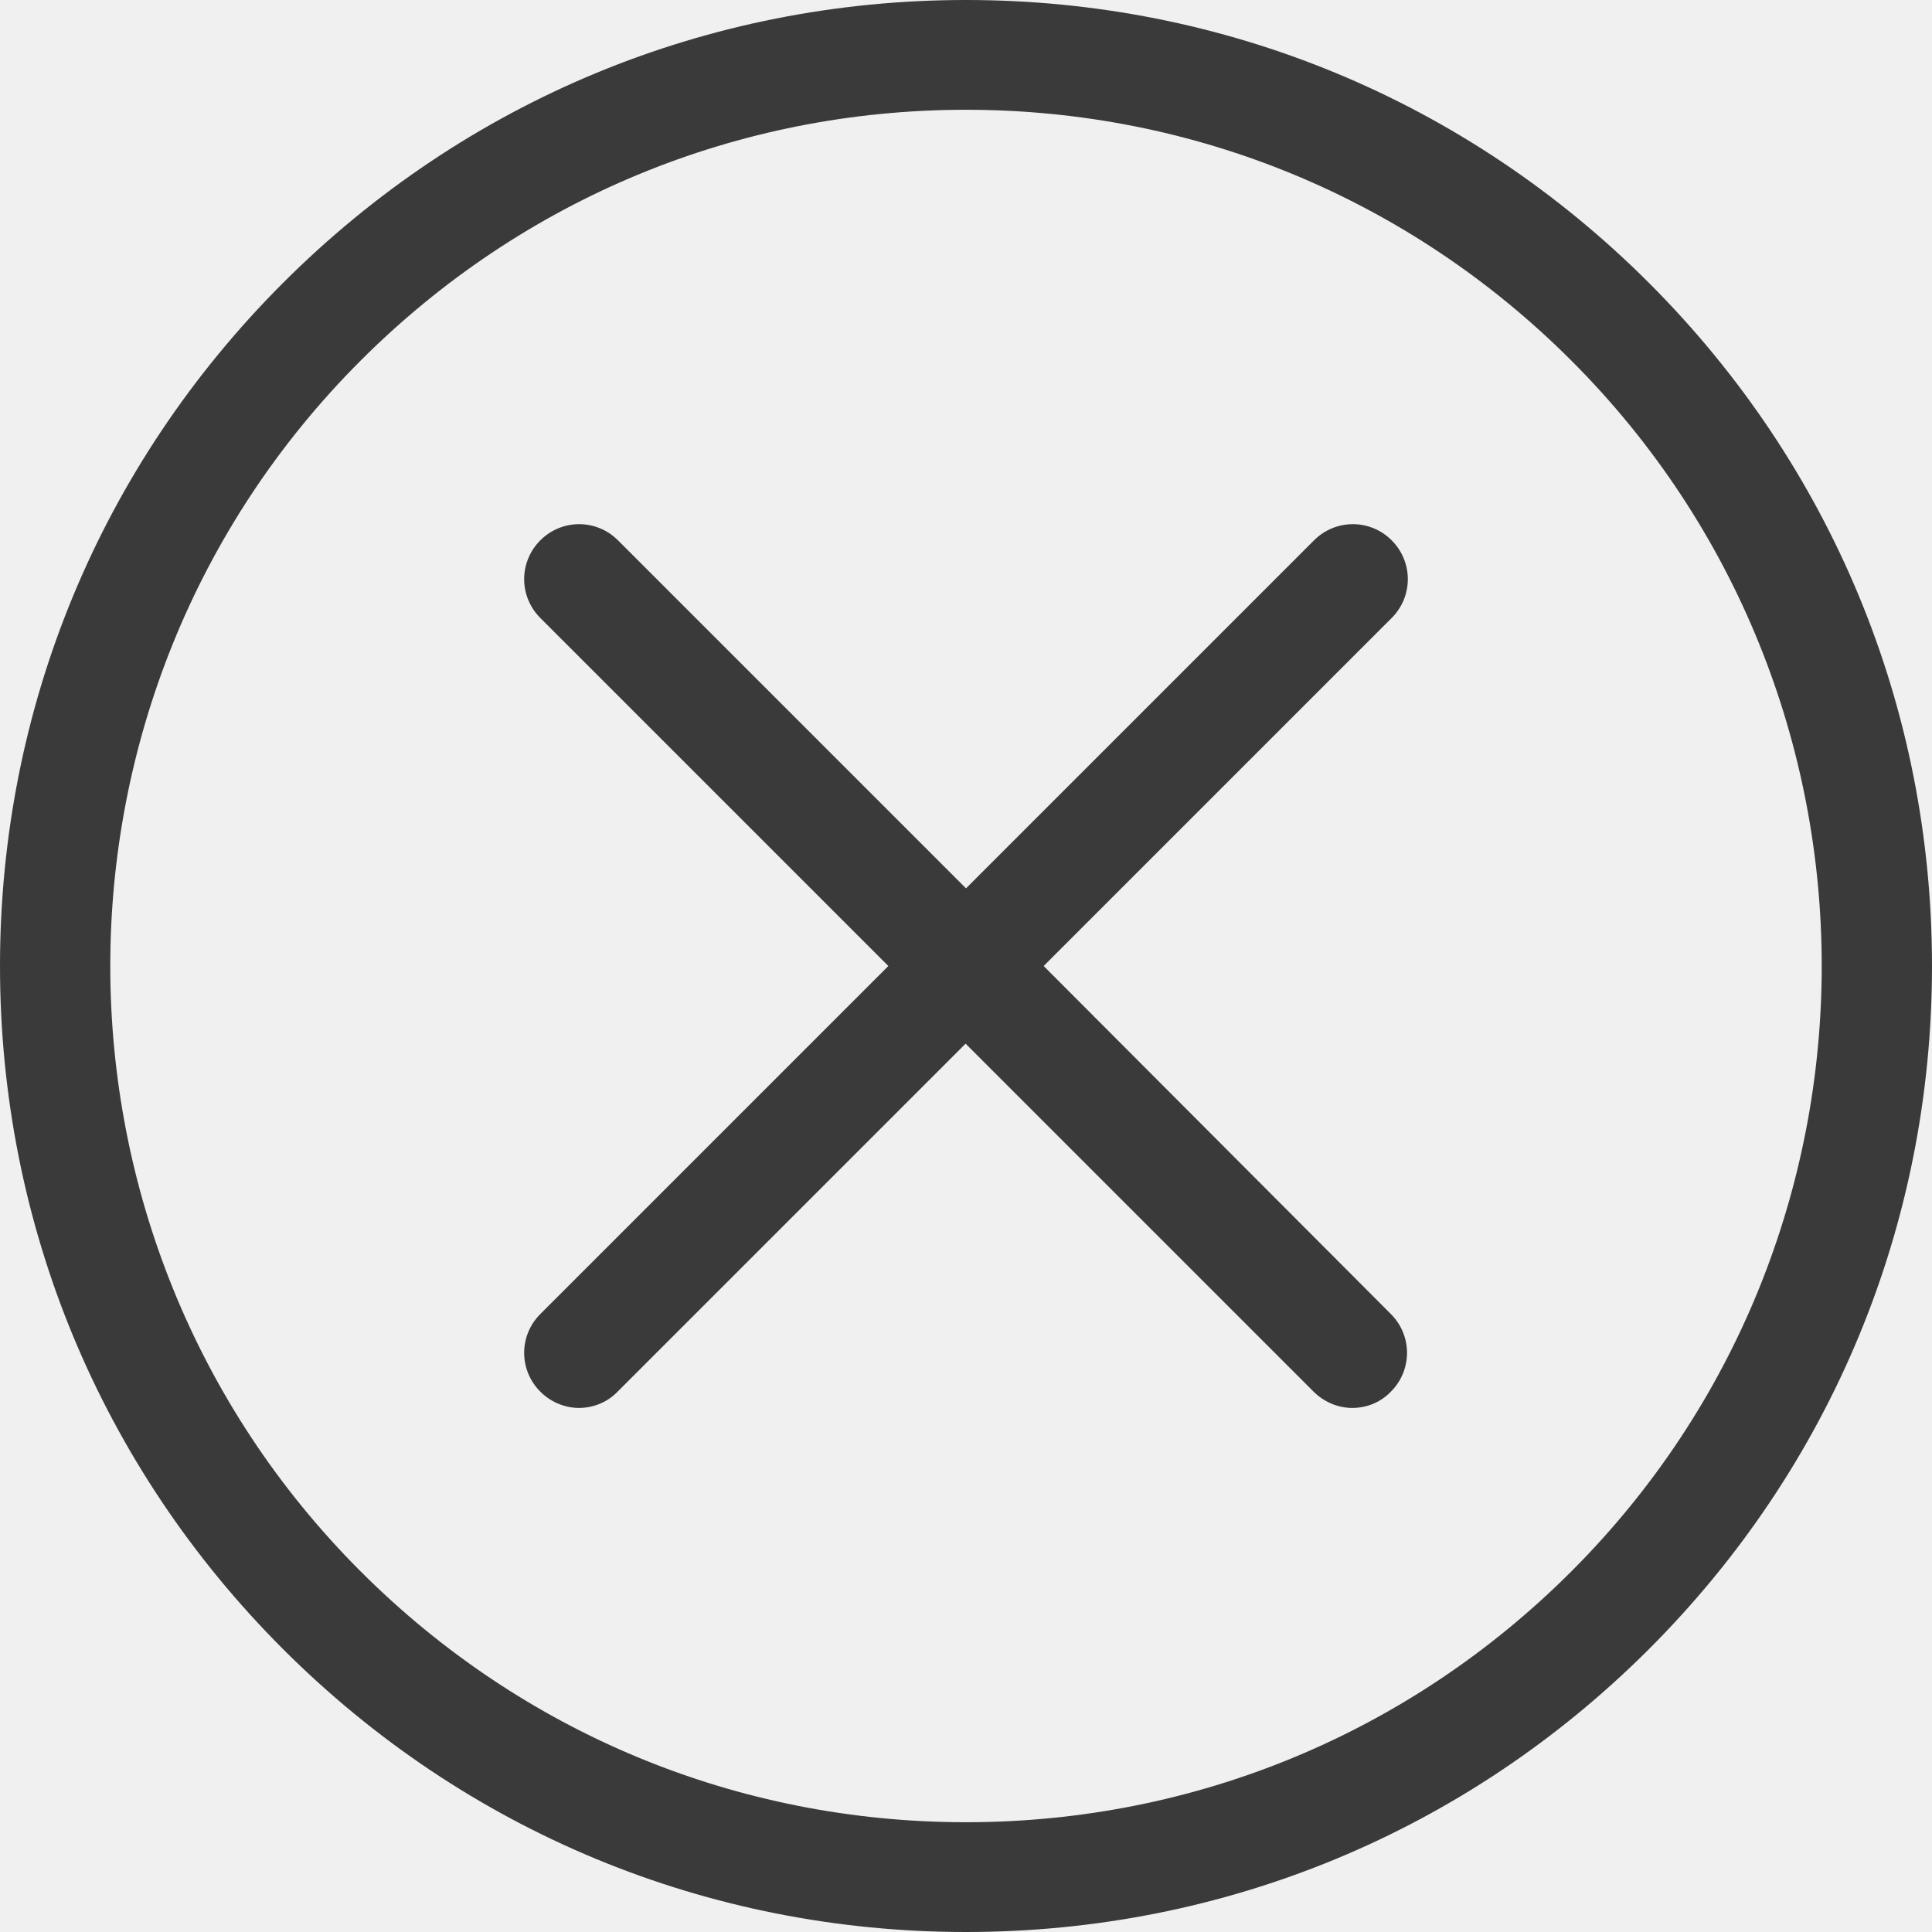
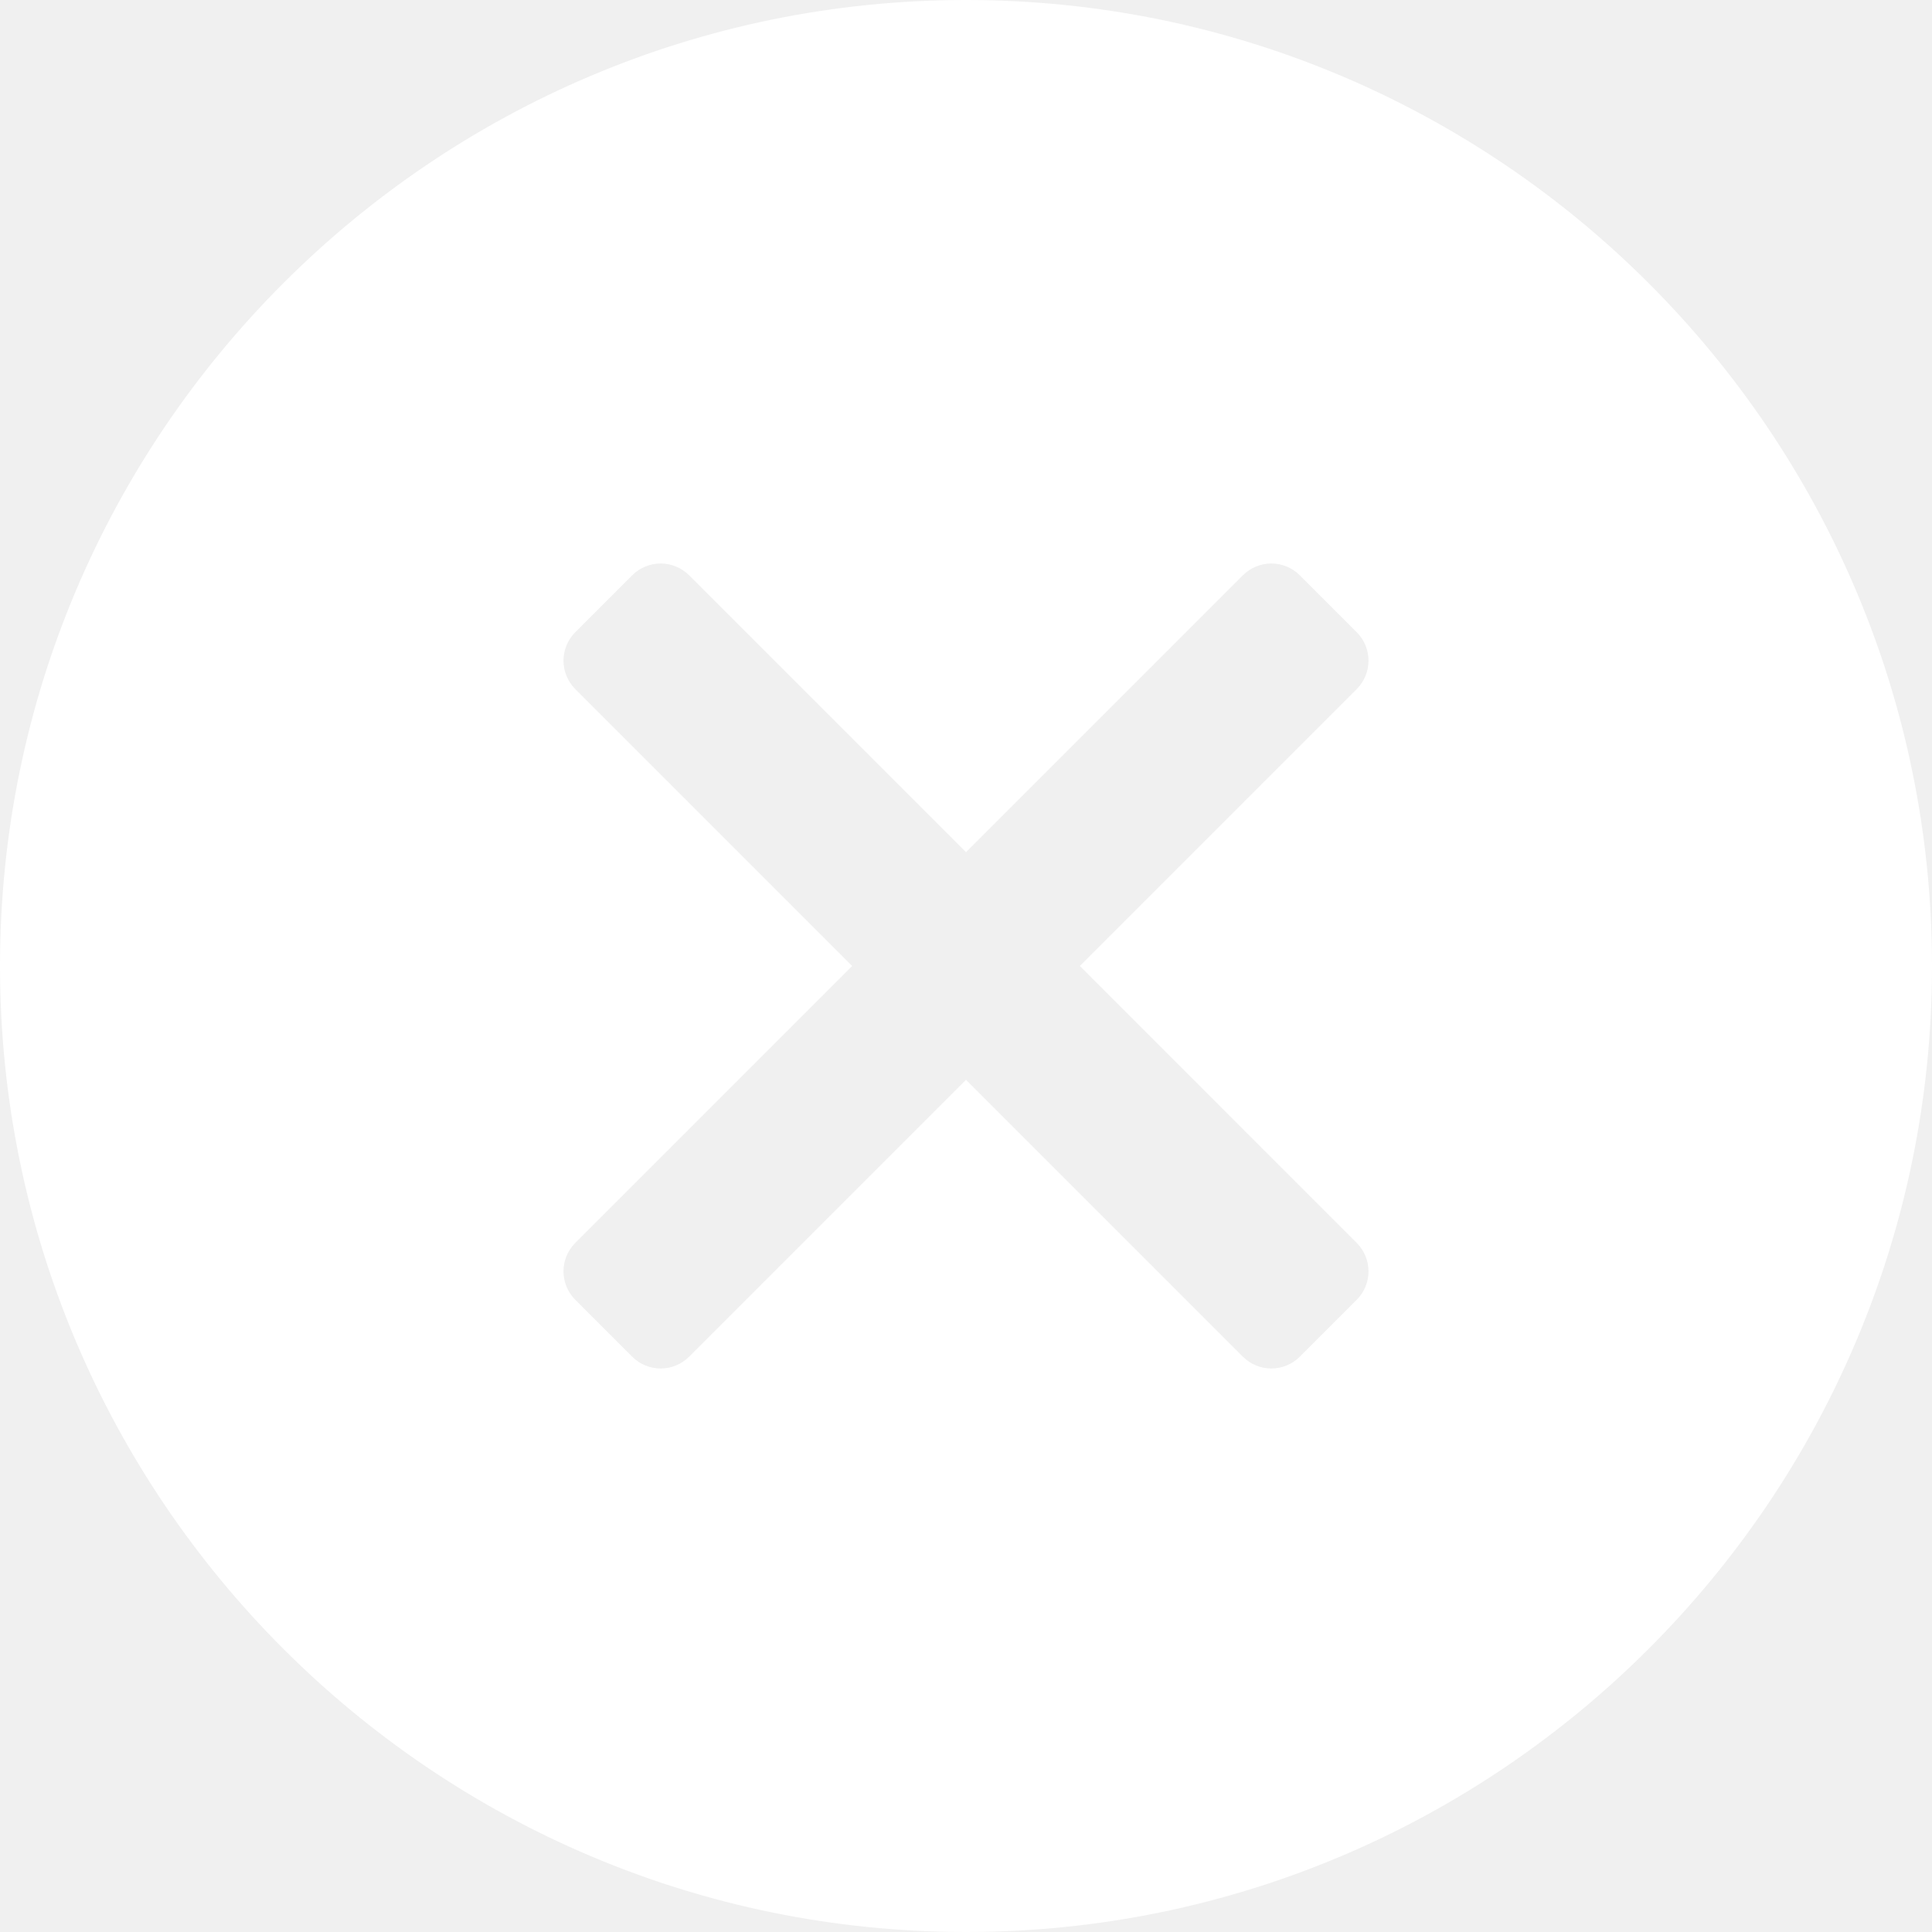
- <svg xmlns="http://www.w3.org/2000/svg" version="1.1" id="Capa_1" x="0px" y="0px" viewBox="0 0 475.2 475.2" style="enable-background:new 0 0 475.2 475.2;" xml:space="preserve" width="512px" height="512px">
+ <svg xmlns="http://www.w3.org/2000/svg" version="1.1" id="Capa_1" x="0px" y="0px" viewBox="0 0 512 512" style="enable-background:new 0 0 512 512;" xml:space="preserve" width="512px" height="512px">
  <g>
    <g>
      <g>
-         <path d="M405.6,69.6C360.7,24.7,301.1,0,237.6,0s-123.1,24.7-168,69.6S0,174.1,0,237.6s24.7,123.1,69.6,168s104.5,69.6,168,69.6    s123.1-24.7,168-69.6s69.6-104.5,69.6-168S450.5,114.5,405.6,69.6z M386.5,386.5c-39.8,39.8-92.7,61.7-148.9,61.7    s-109.1-21.9-148.9-61.7c-82.1-82.1-82.1-215.7,0-297.8C128.5,48.9,181.4,27,237.6,27s109.1,21.9,148.9,61.7    C468.6,170.8,468.6,304.4,386.5,386.5z" data-original="#000000" class="active-path" data-old_color="#000000" fill="#3A3A3A" />
-         <path d="M342.3,132.9c-5.3-5.3-13.8-5.3-19.1,0l-85.6,85.6L152,132.9c-5.3-5.3-13.8-5.3-19.1,0c-5.3,5.3-5.3,13.8,0,19.1    l85.6,85.6l-85.6,85.6c-5.3,5.3-5.3,13.8,0,19.1c2.6,2.6,6.1,4,9.5,4s6.9-1.3,9.5-4l85.6-85.6l85.6,85.6c2.6,2.6,6.1,4,9.5,4    c3.5,0,6.9-1.3,9.5-4c5.3-5.3,5.3-13.8,0-19.1l-85.4-85.6l85.6-85.6C347.6,146.7,347.6,138.2,342.3,132.9z" data-original="#000000" class="active-path" data-old_color="#000000" fill="#3A3A3A" />
+         <path d="M256,0C114.844,0,0,114.844,0,256s114.844,256,256,256s256-114.844,256-256S397.156,0,256,0z M359.54,329.374    c4.167,4.165,4.167,10.919,0,15.085L344.46,359.54c-4.167,4.165-10.919,4.165-15.086,0L256,286.167l-73.374,73.374    c-4.167,4.165-10.919,4.165-15.086,0l-15.081-15.082c-4.167-4.165-4.167-10.919,0-15.085l73.374-73.375l-73.374-73.374    c-4.167-4.165-4.167-10.919,0-15.085l15.081-15.082c4.167-4.165,10.919-4.165,15.086,0L256,225.832l73.374-73.374    c4.167-4.165,10.919-4.165,15.086,0l15.081,15.082c4.167,4.165,4.167,10.919,0,15.085l-73.374,73.374L359.54,329.374z" data-original="#000000" class="active-path" data-old_color="#000000" fill="#FFFFFF" />
      </g>
    </g>
  </g>
</svg>
